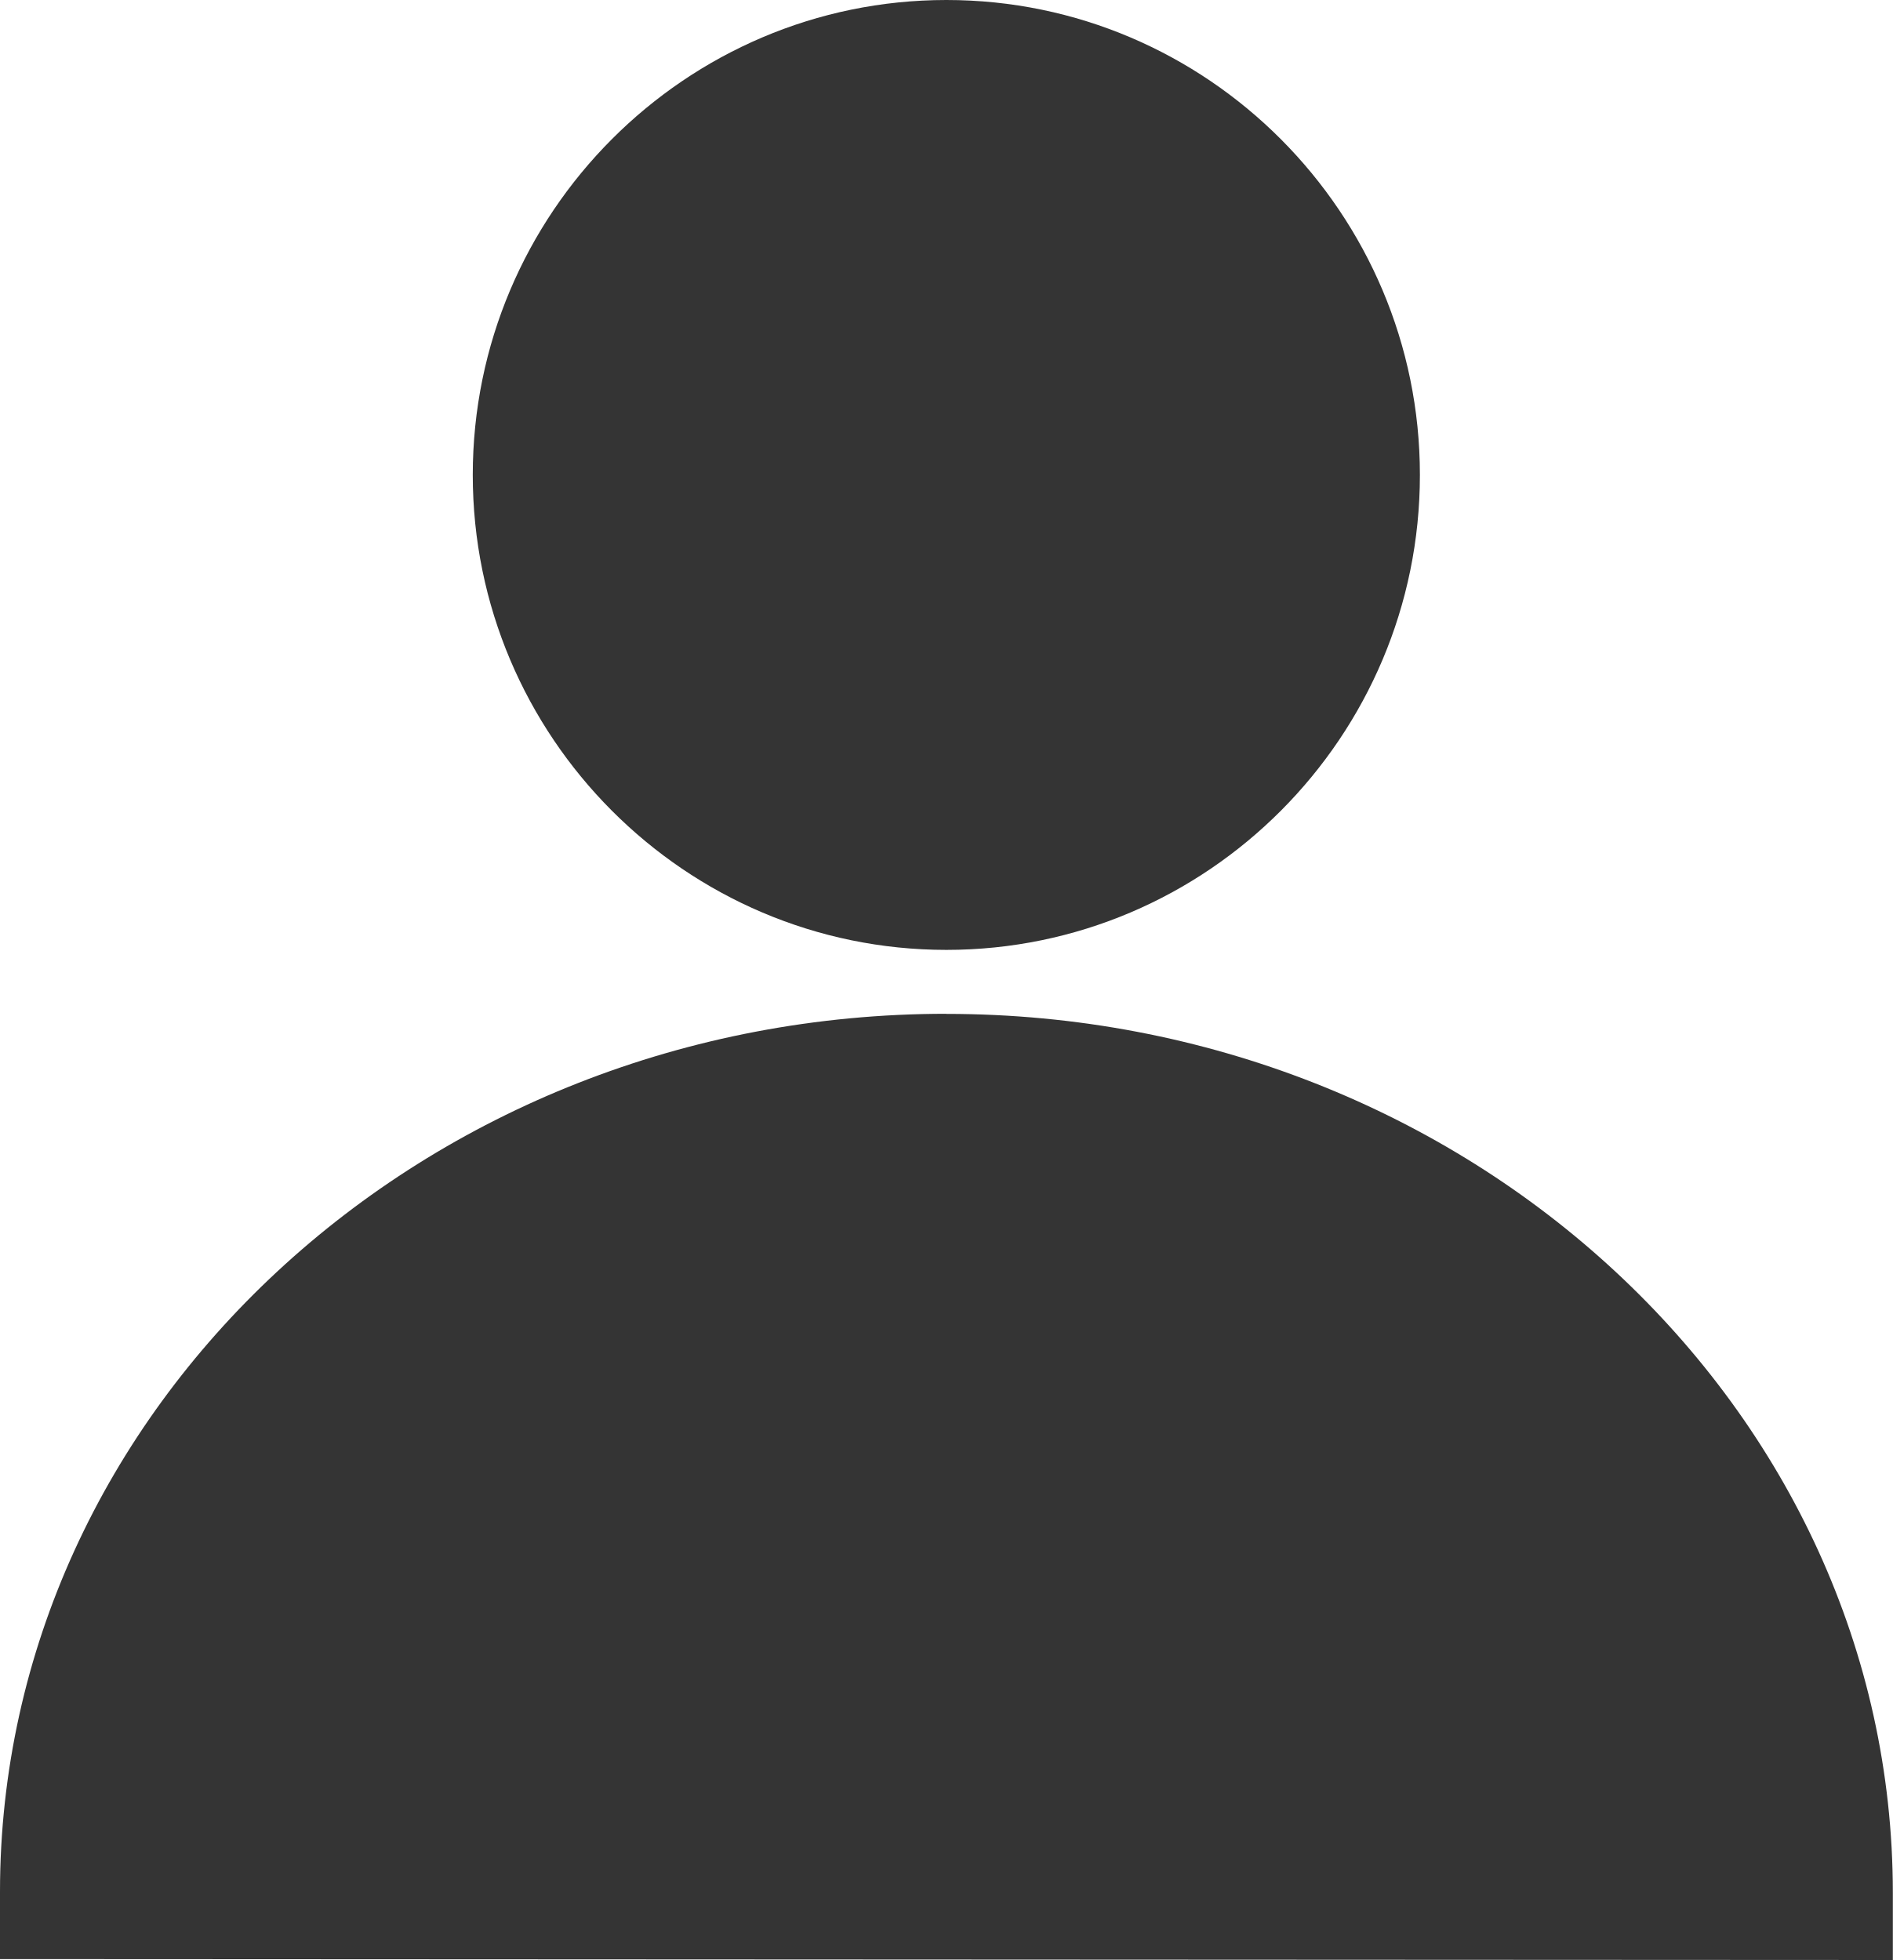
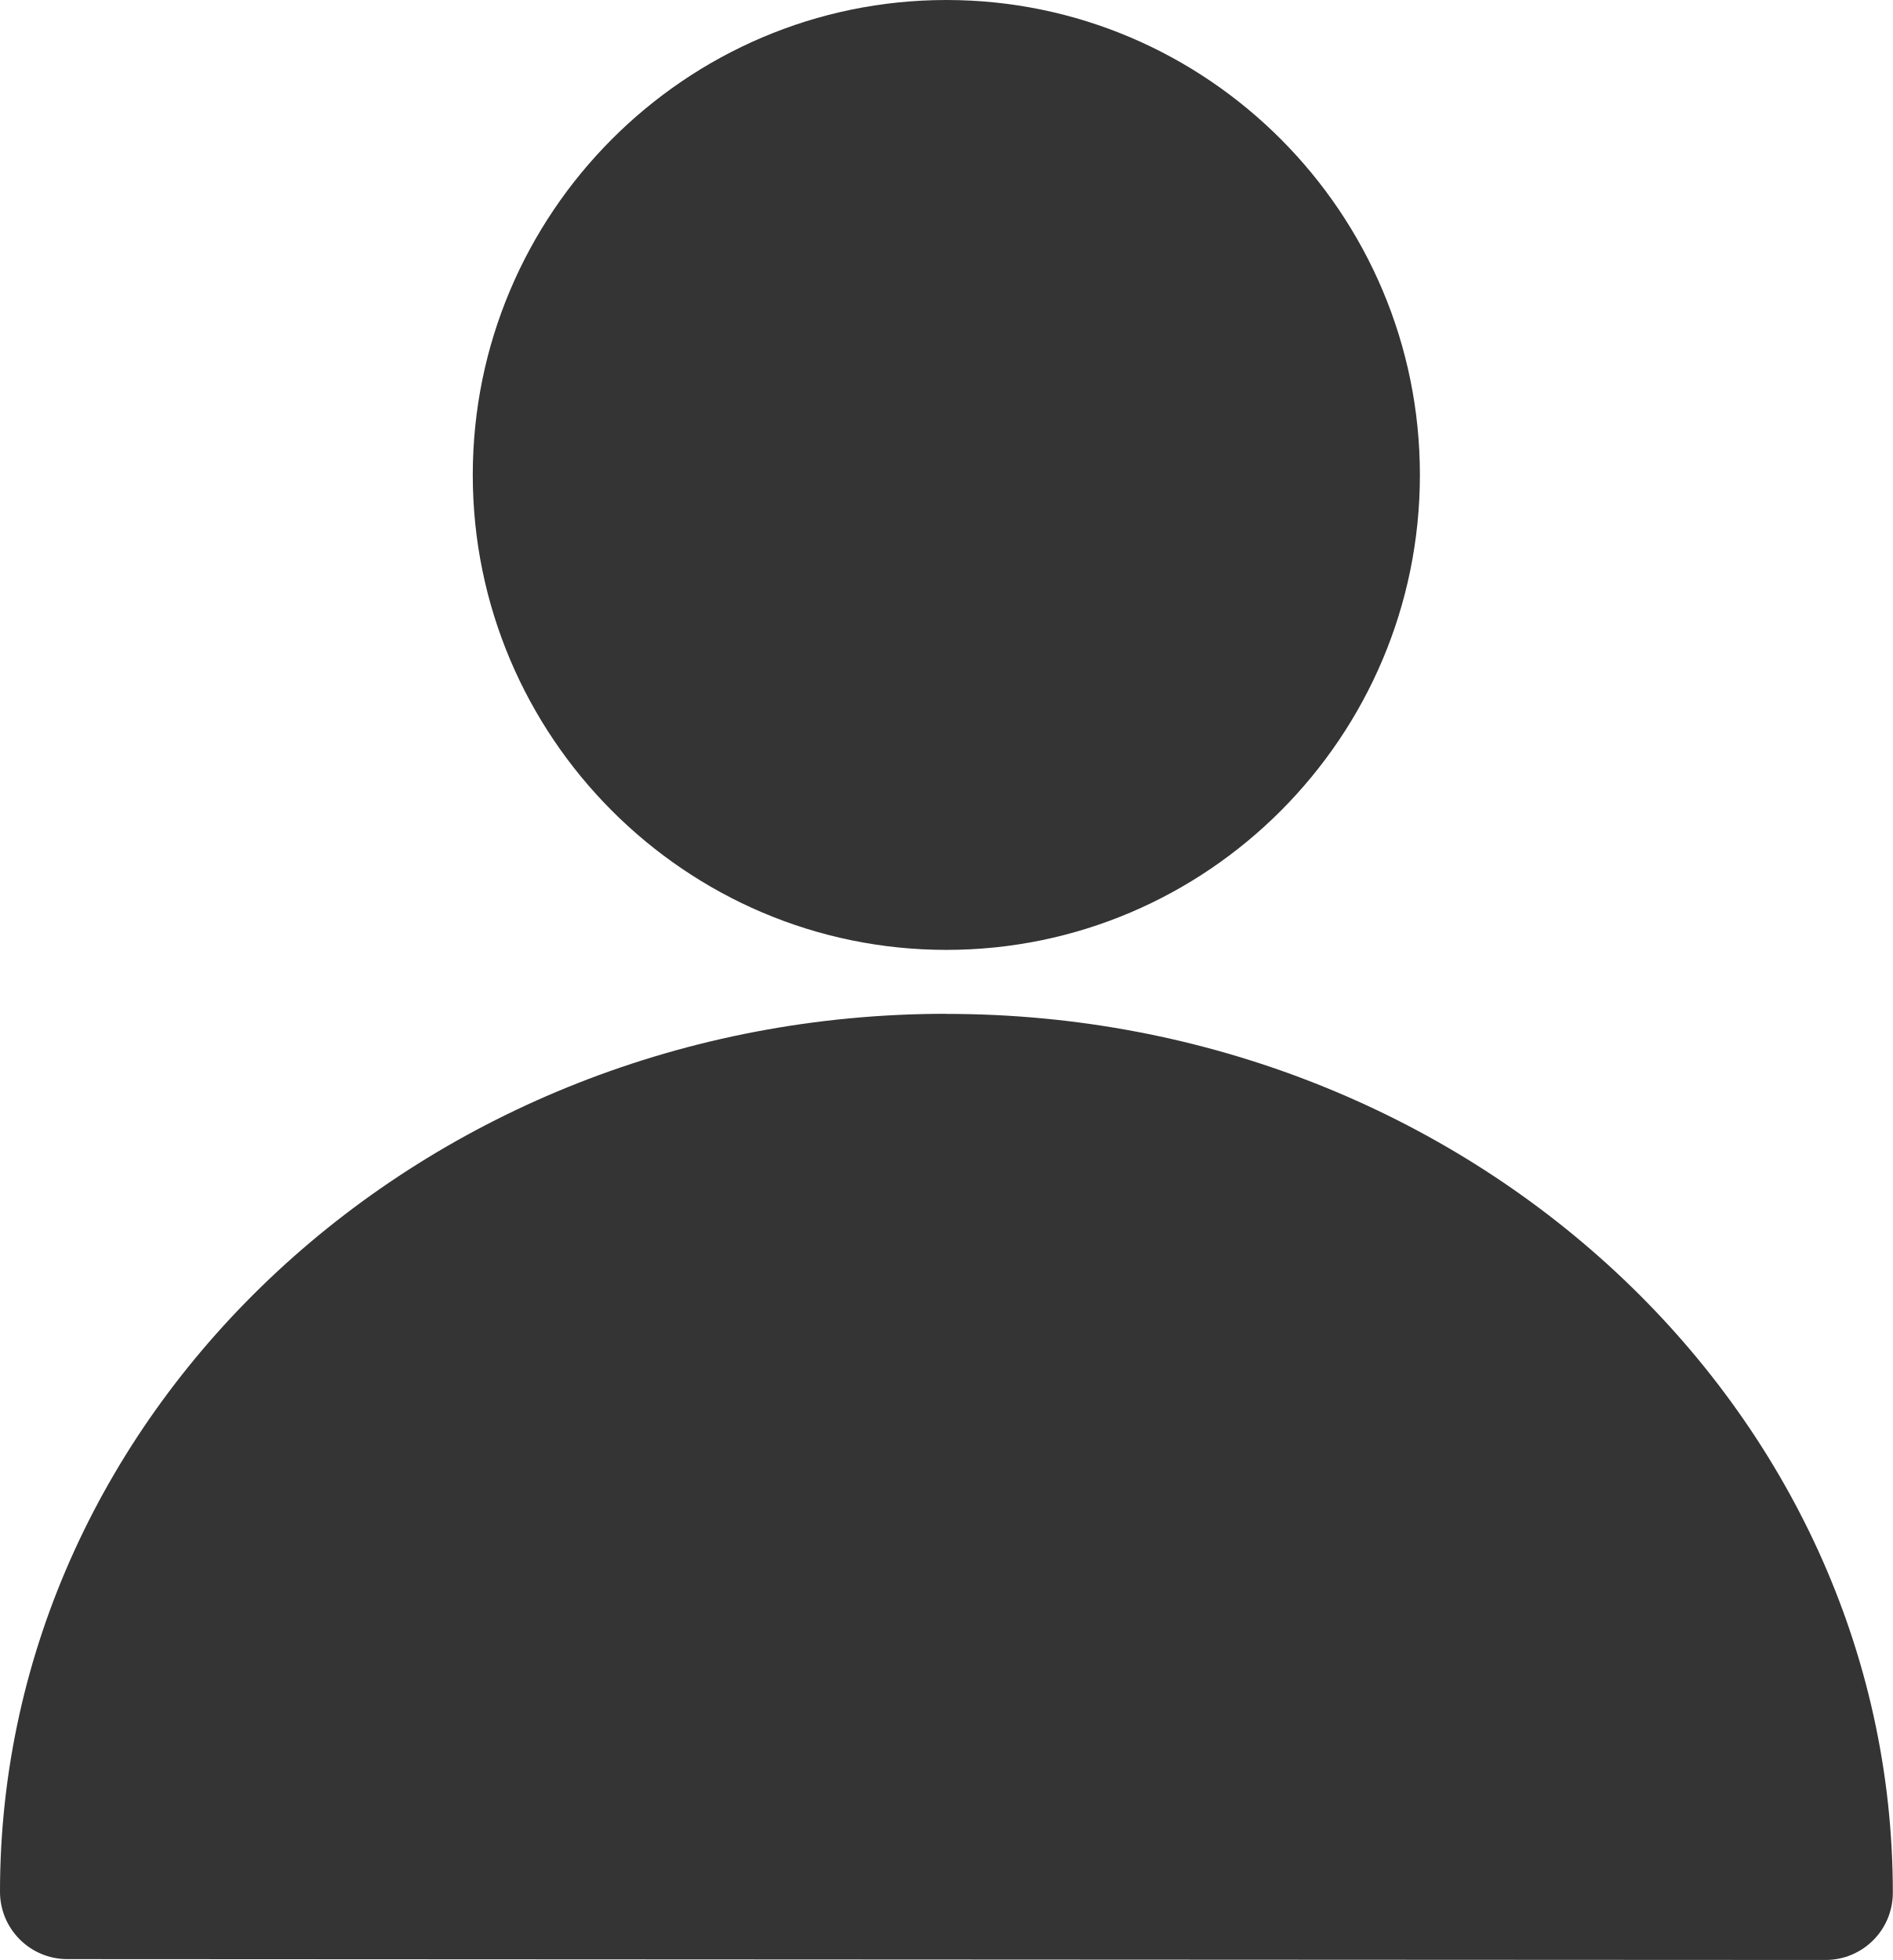
<svg xmlns="http://www.w3.org/2000/svg" width="56" height="58" viewBox="0 0 56 58" fill="none">
  <path fill-rule="evenodd" clip-rule="evenodd" d="M27.999 28.109C35.72 28.109 42.008 21.802 42.008 14.054C42.008 6.311 35.72 0 27.999 0C20.279 0 13.987 6.311 13.987 14.054C13.987 21.798 20.279 28.109 27.999 28.109V28.109Z" fill="#343434" />
-   <path fill-rule="evenodd" clip-rule="evenodd" d="M28 30C12.55 30 0 41.67 0 55.98V57.973L56 58V56.01C56 41.673 43.449 30.003 28 30.003L28 30Z" fill="#343434" />
+   <path fill-rule="evenodd" clip-rule="evenodd" d="M28 30.002C28 30.001 27.999 30 27.998 30C12.549 30.001 0 41.67 0 55.98V55.98C0 57.081 0.892 57.974 1.994 57.974L54.01 57.999C55.109 58 56 57.109 56 56.01V56.01C56 41.674 43.45 30.004 28.002 30.003C28.001 30.003 28 30.003 28 30.002V30.002Z" fill="#343434" />
</svg>
